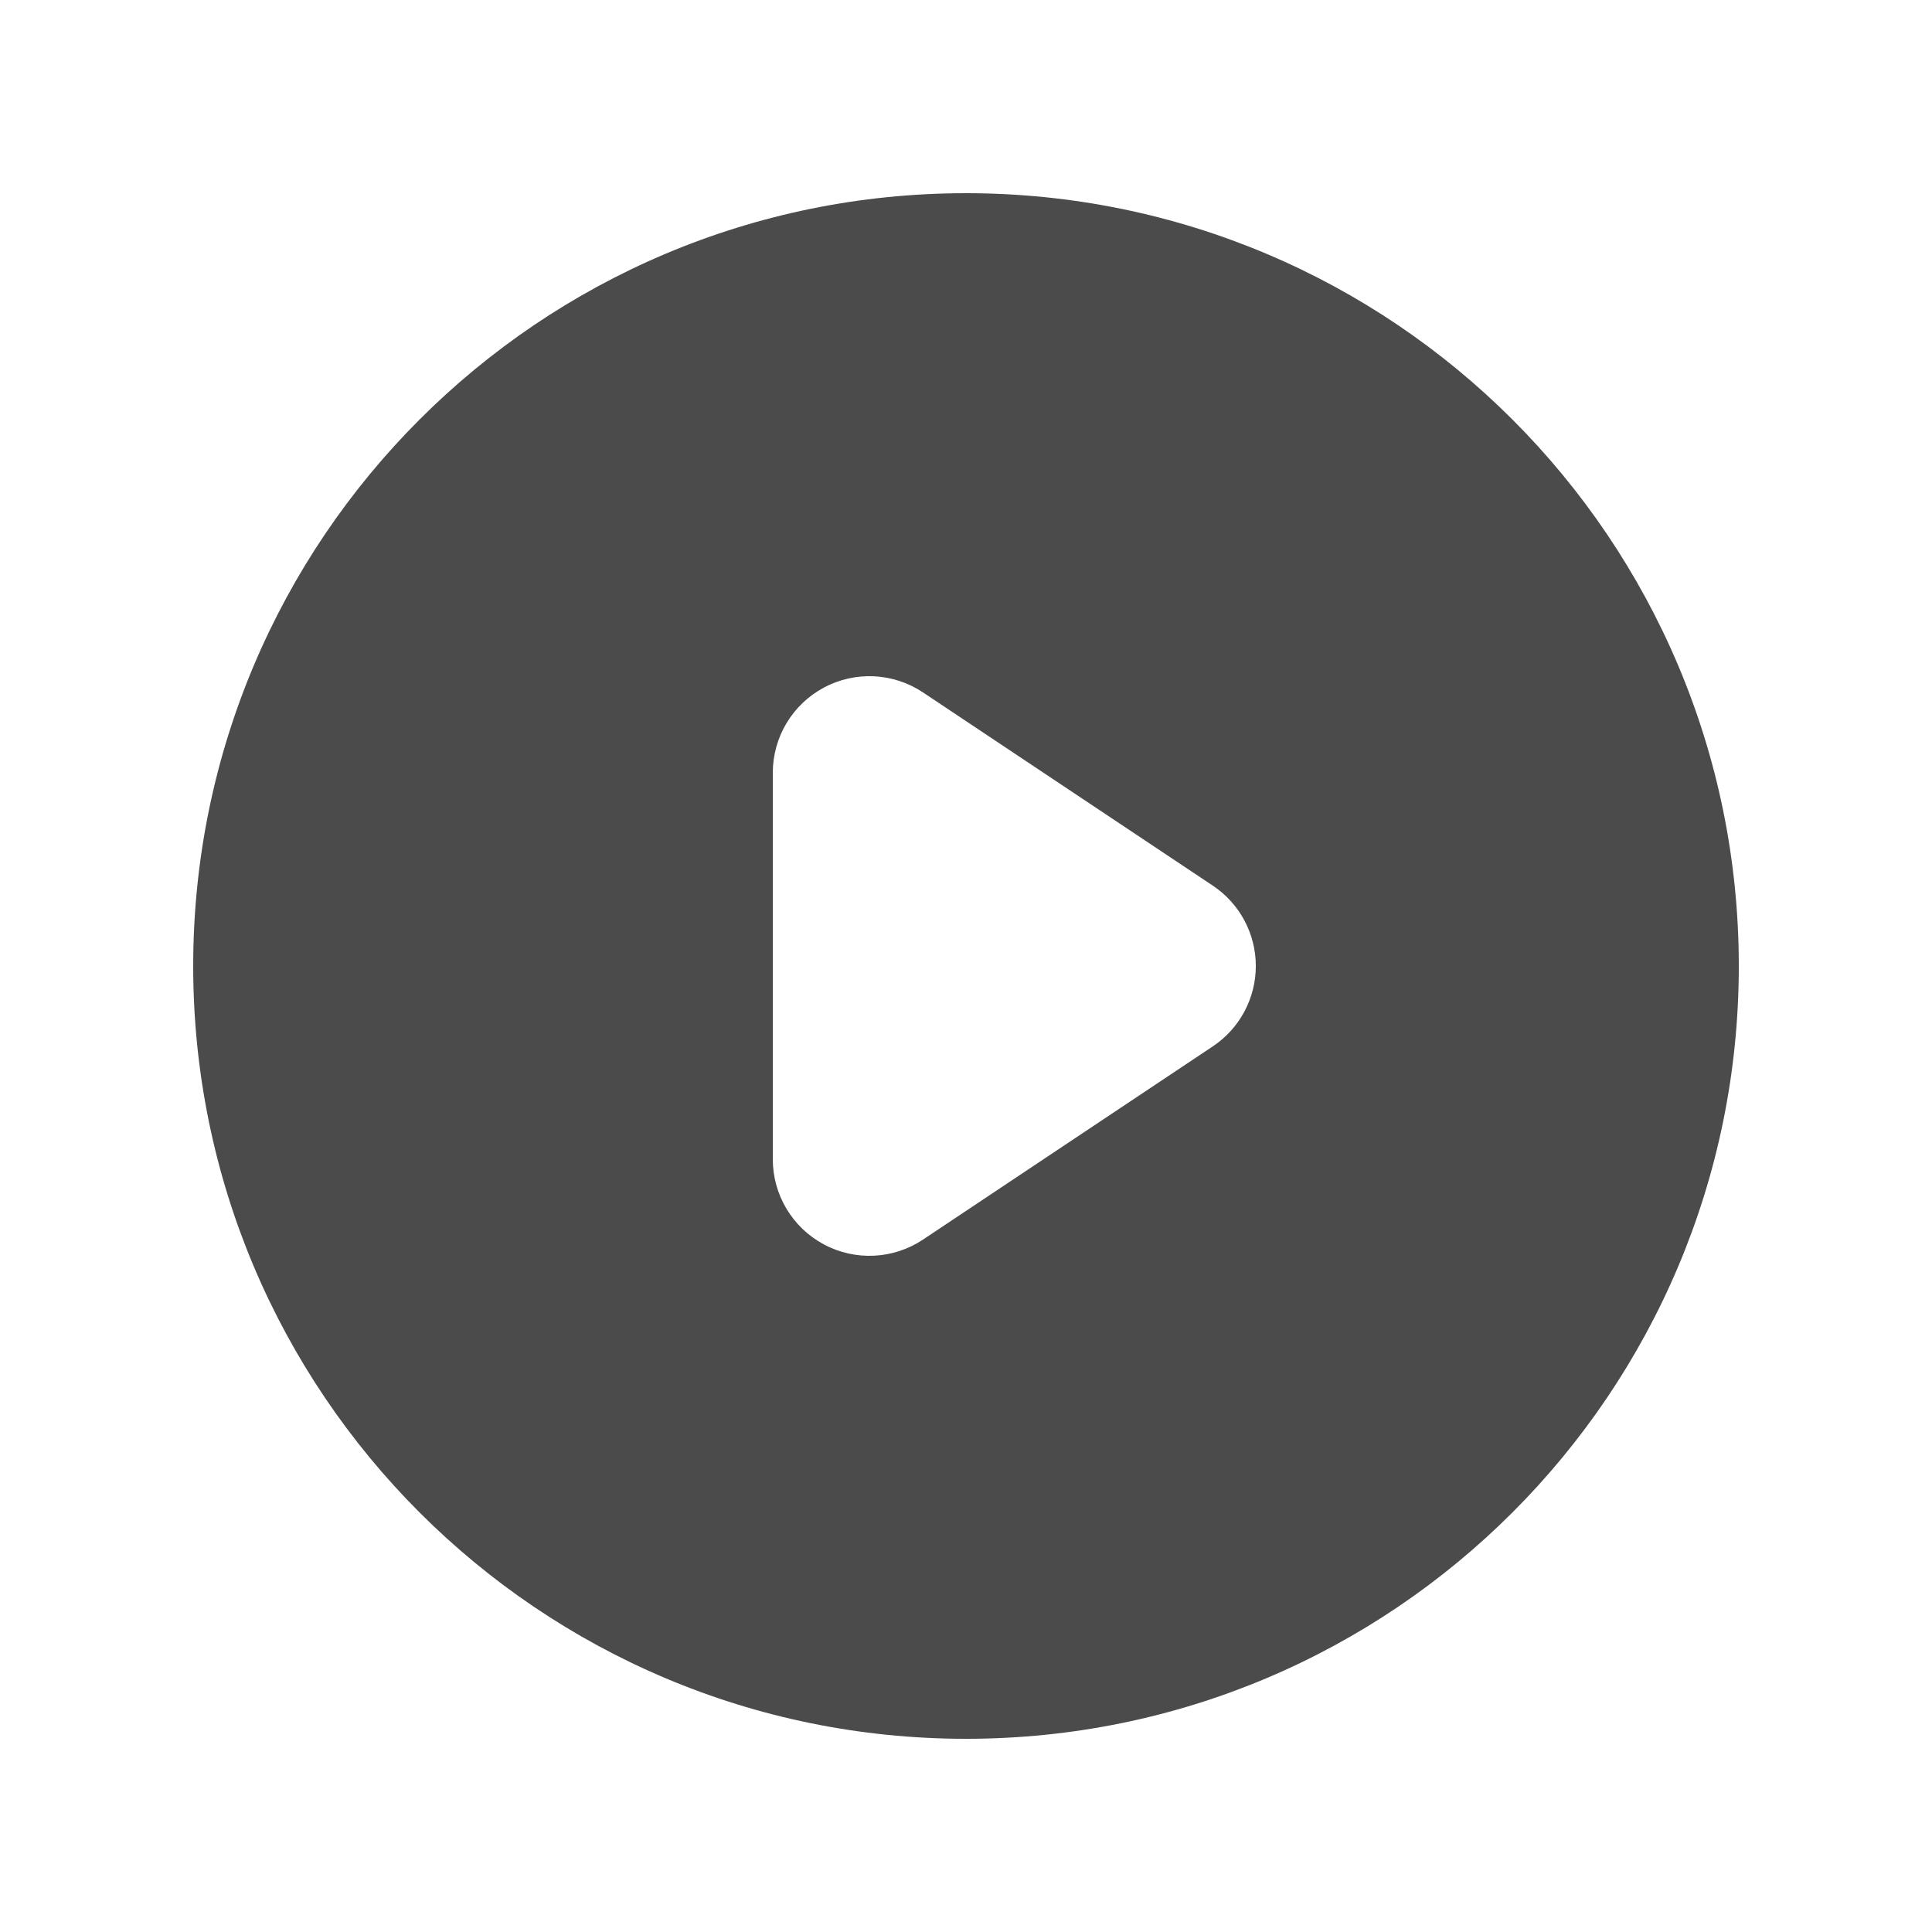
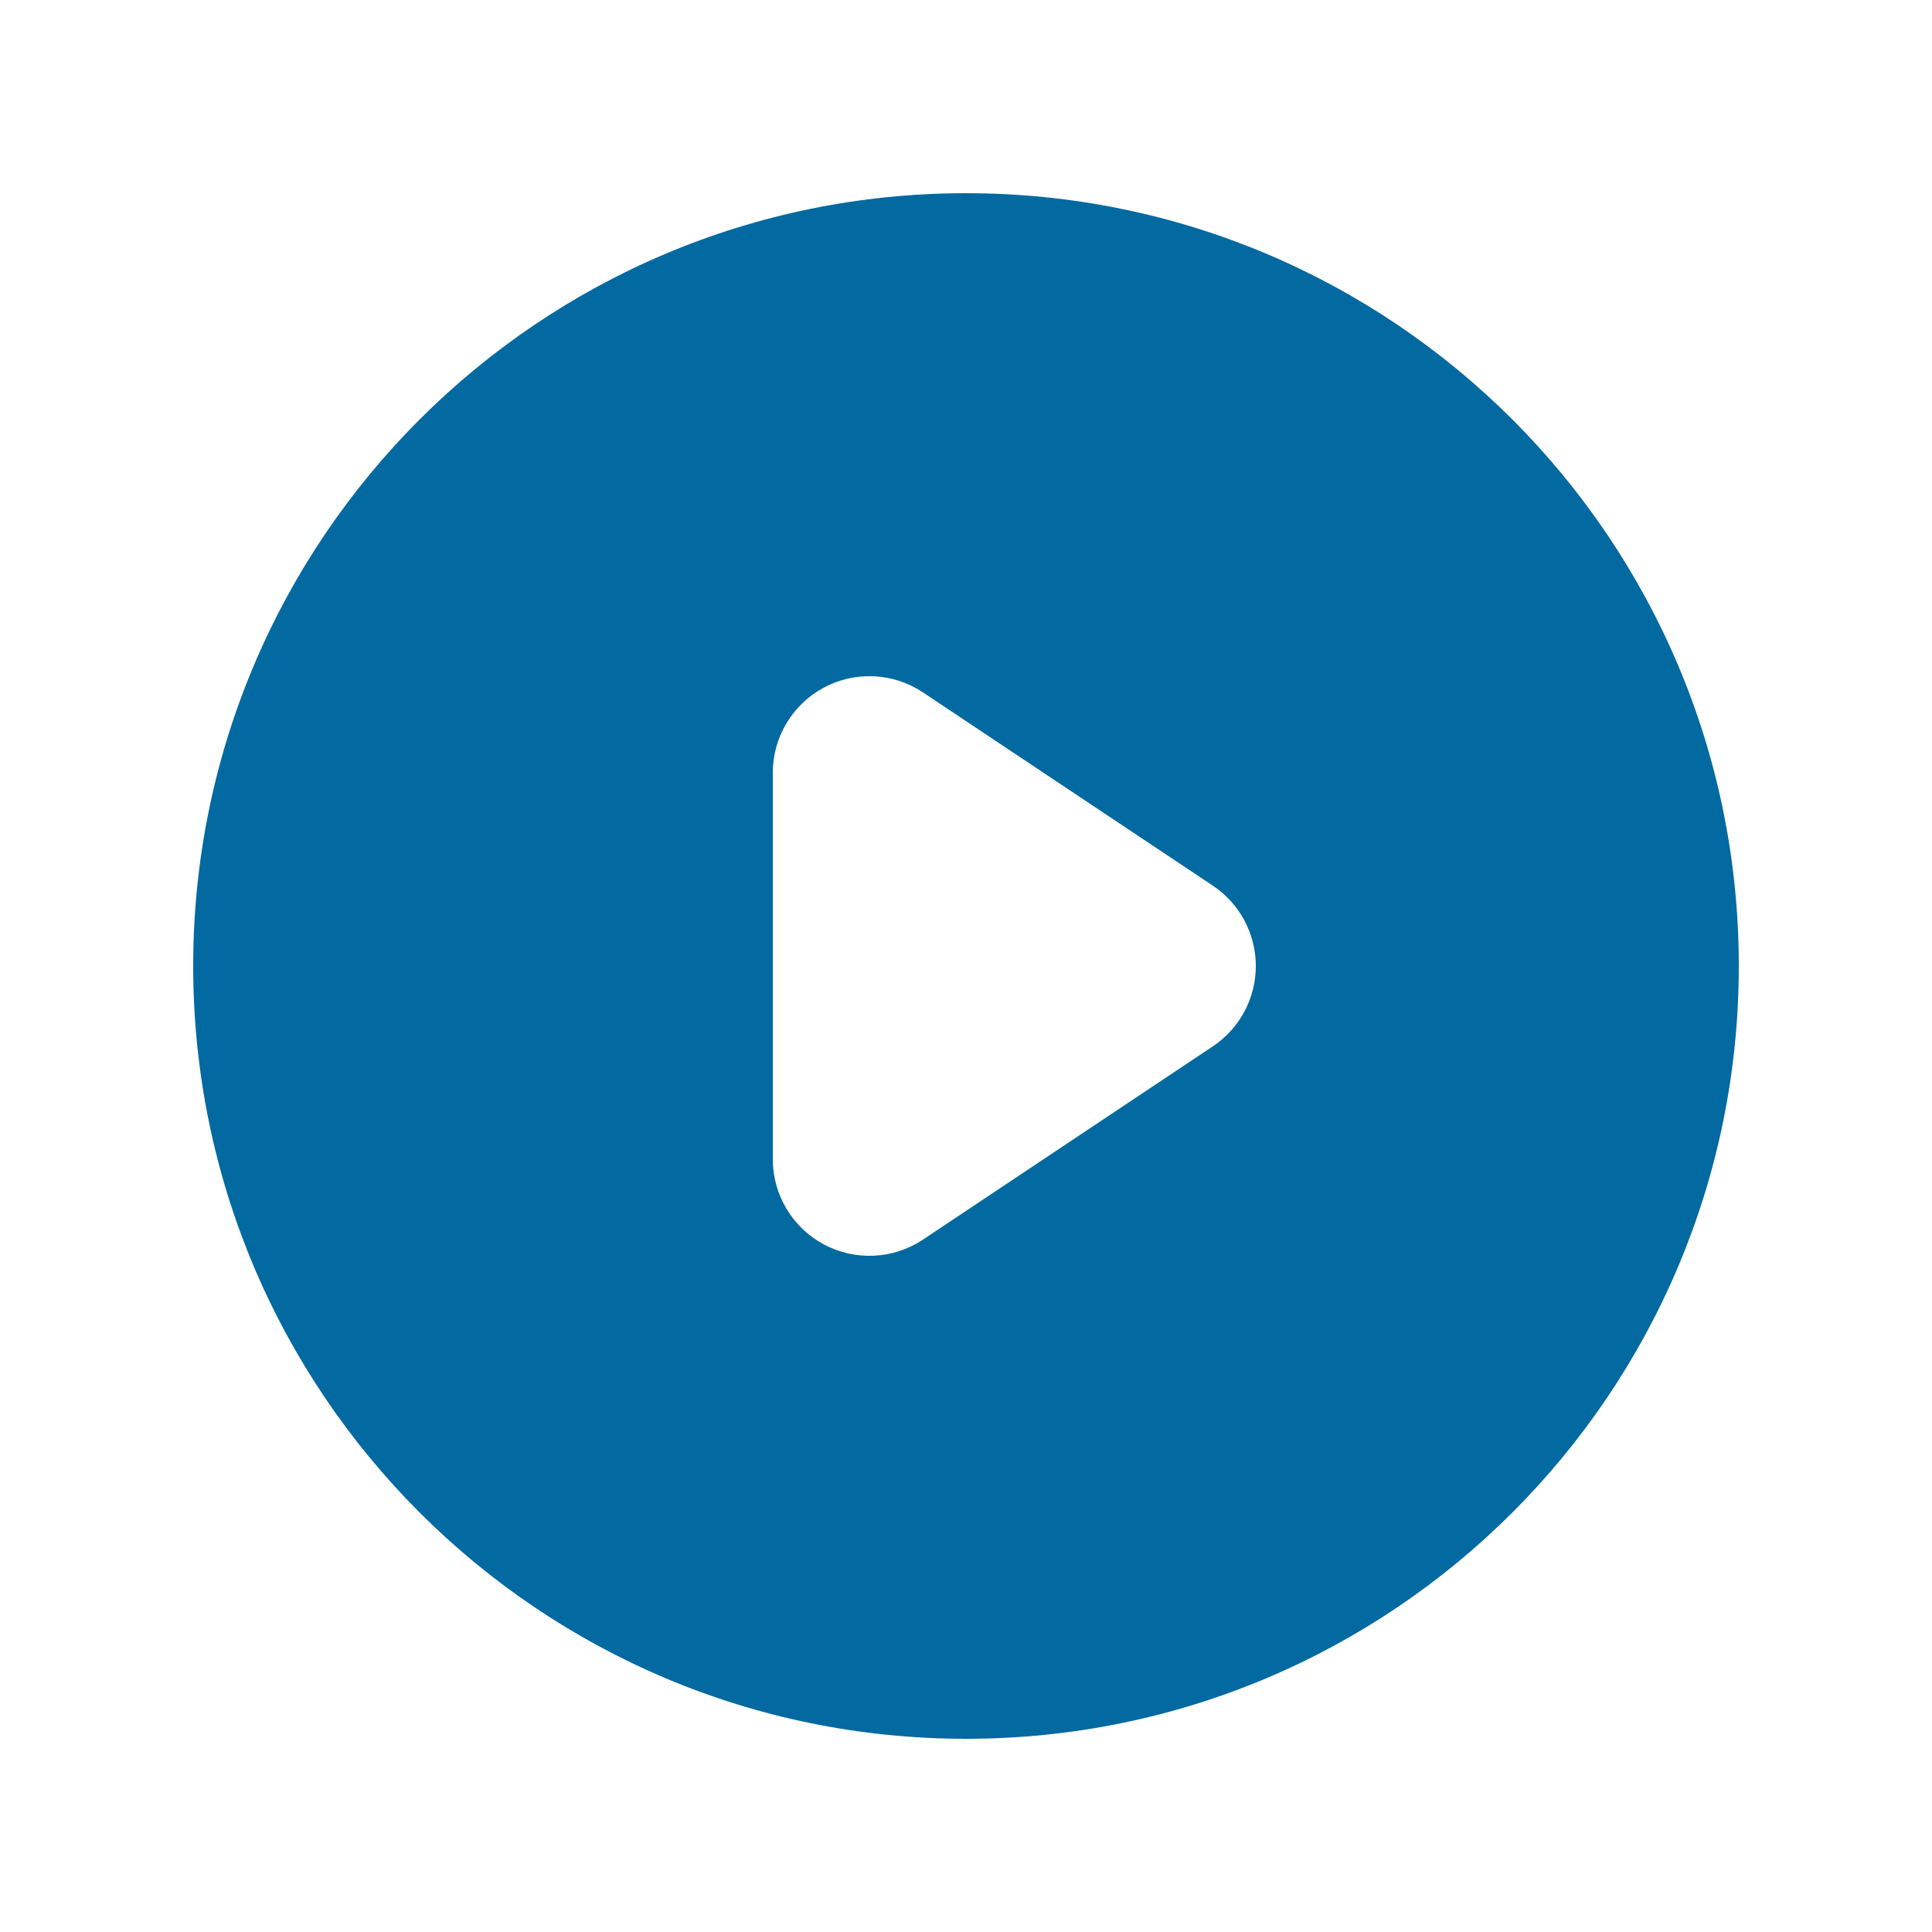
- <svg xmlns="http://www.w3.org/2000/svg" class="h-5 w-5" viewBox="0 0 20 20" fill="#4b4b4b">
+ <svg xmlns="http://www.w3.org/2000/svg" class="h-5 w-5" viewBox="0 0 20 20" fill="#0369a1">
  <path fill-rule="evenodd" d="M10 18a8 8 0 100-16 8 8 0 000 16zM9.555 7.168A1 1 0 008 8v4a1 1 0 001.555.832l3-2a1 1 0 000-1.664l-3-2z" clip-rule="evenodd" />
</svg>
